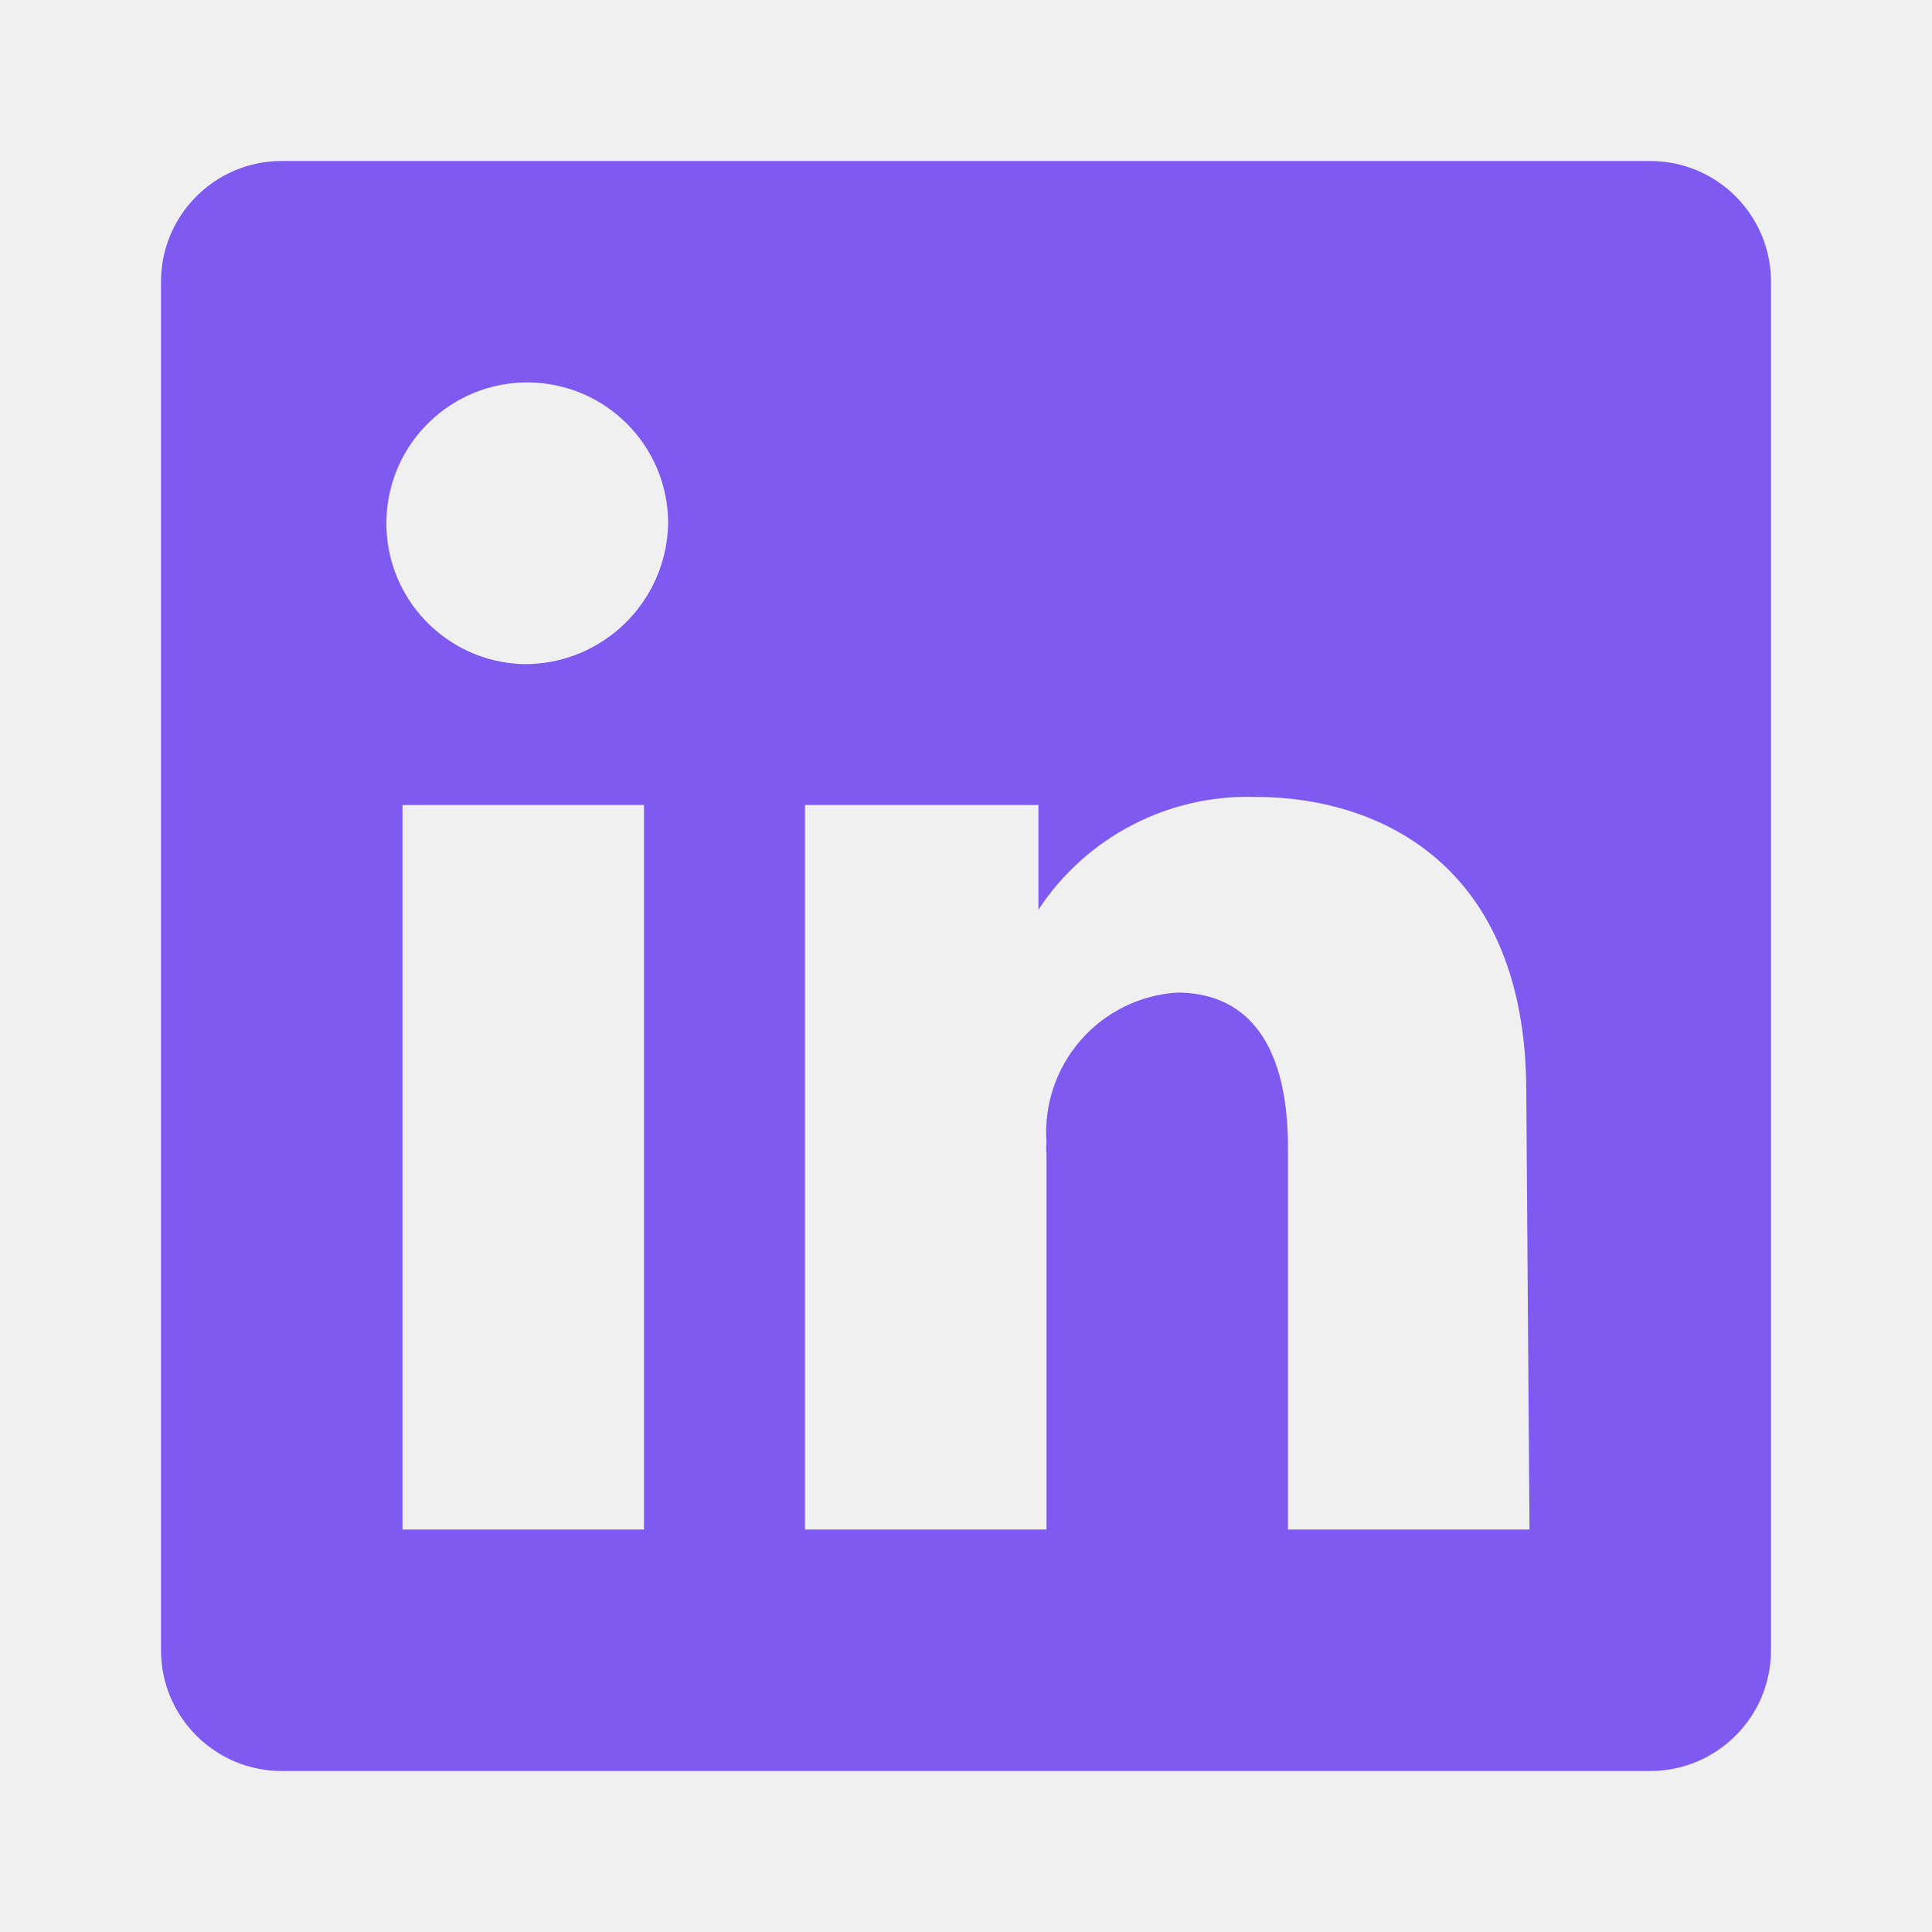
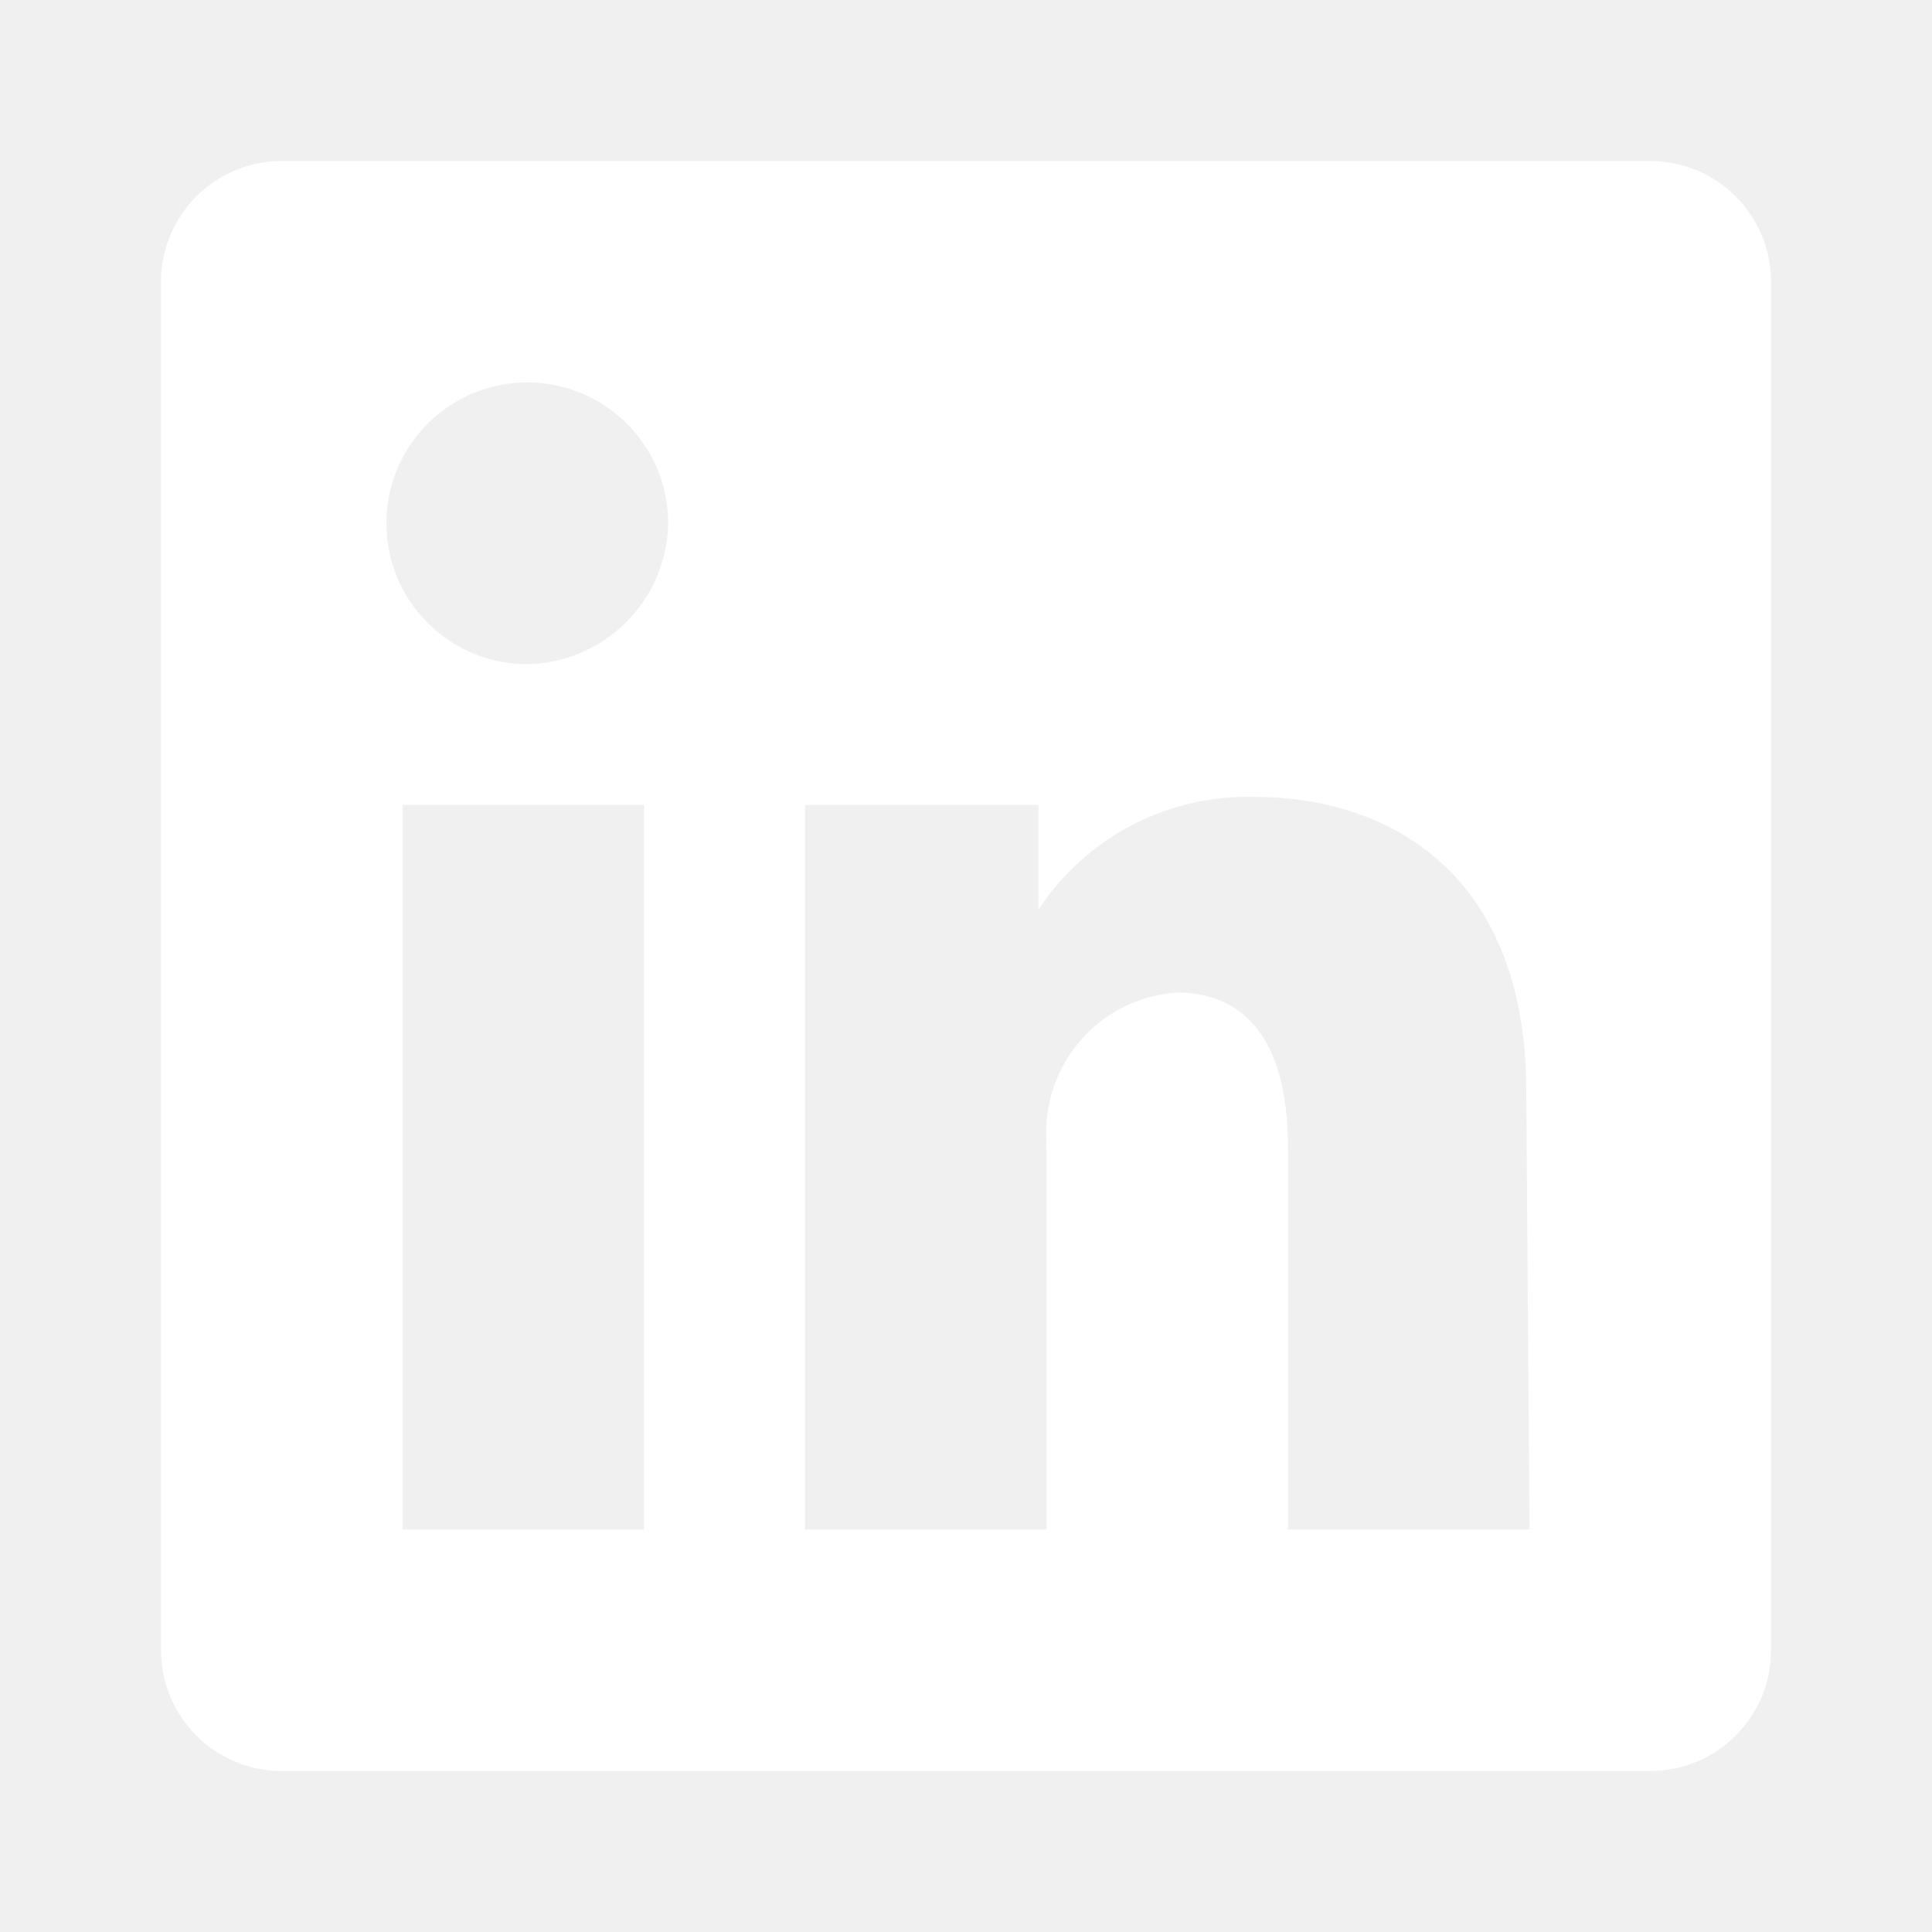
- <svg xmlns="http://www.w3.org/2000/svg" viewBox="0 0 24 24" fill="#7f5af0" aria-hidden="true">
+ <svg xmlns="http://www.w3.org/2000/svg" viewBox="0 0 24 24" fill="white" aria-hidden="true">
  <path d="M20.5 2h-17A1.5 1.5 0 002 3.5v17A1.5 1.5 0 003.5 22h17a1.5 1.5 0 001.5-1.5v-17A1.5 1.5 0 0020.5 2zM8 19H5v-9h3zM6.5 8.25A1.75 1.75 0 118.3 6.5a1.78 1.78 0 01-1.8 1.75zM19 19h-3v-4.74c0-1.42-.6-1.93-1.38-1.93A1.74 1.74 0 0013 14.19a.66.66 0 000 .14V19h-3v-9h2.9v1.3a3.11 3.11 0 012.7-1.4c1.55 0 3.36.86 3.36 3.66z" />
</svg>
